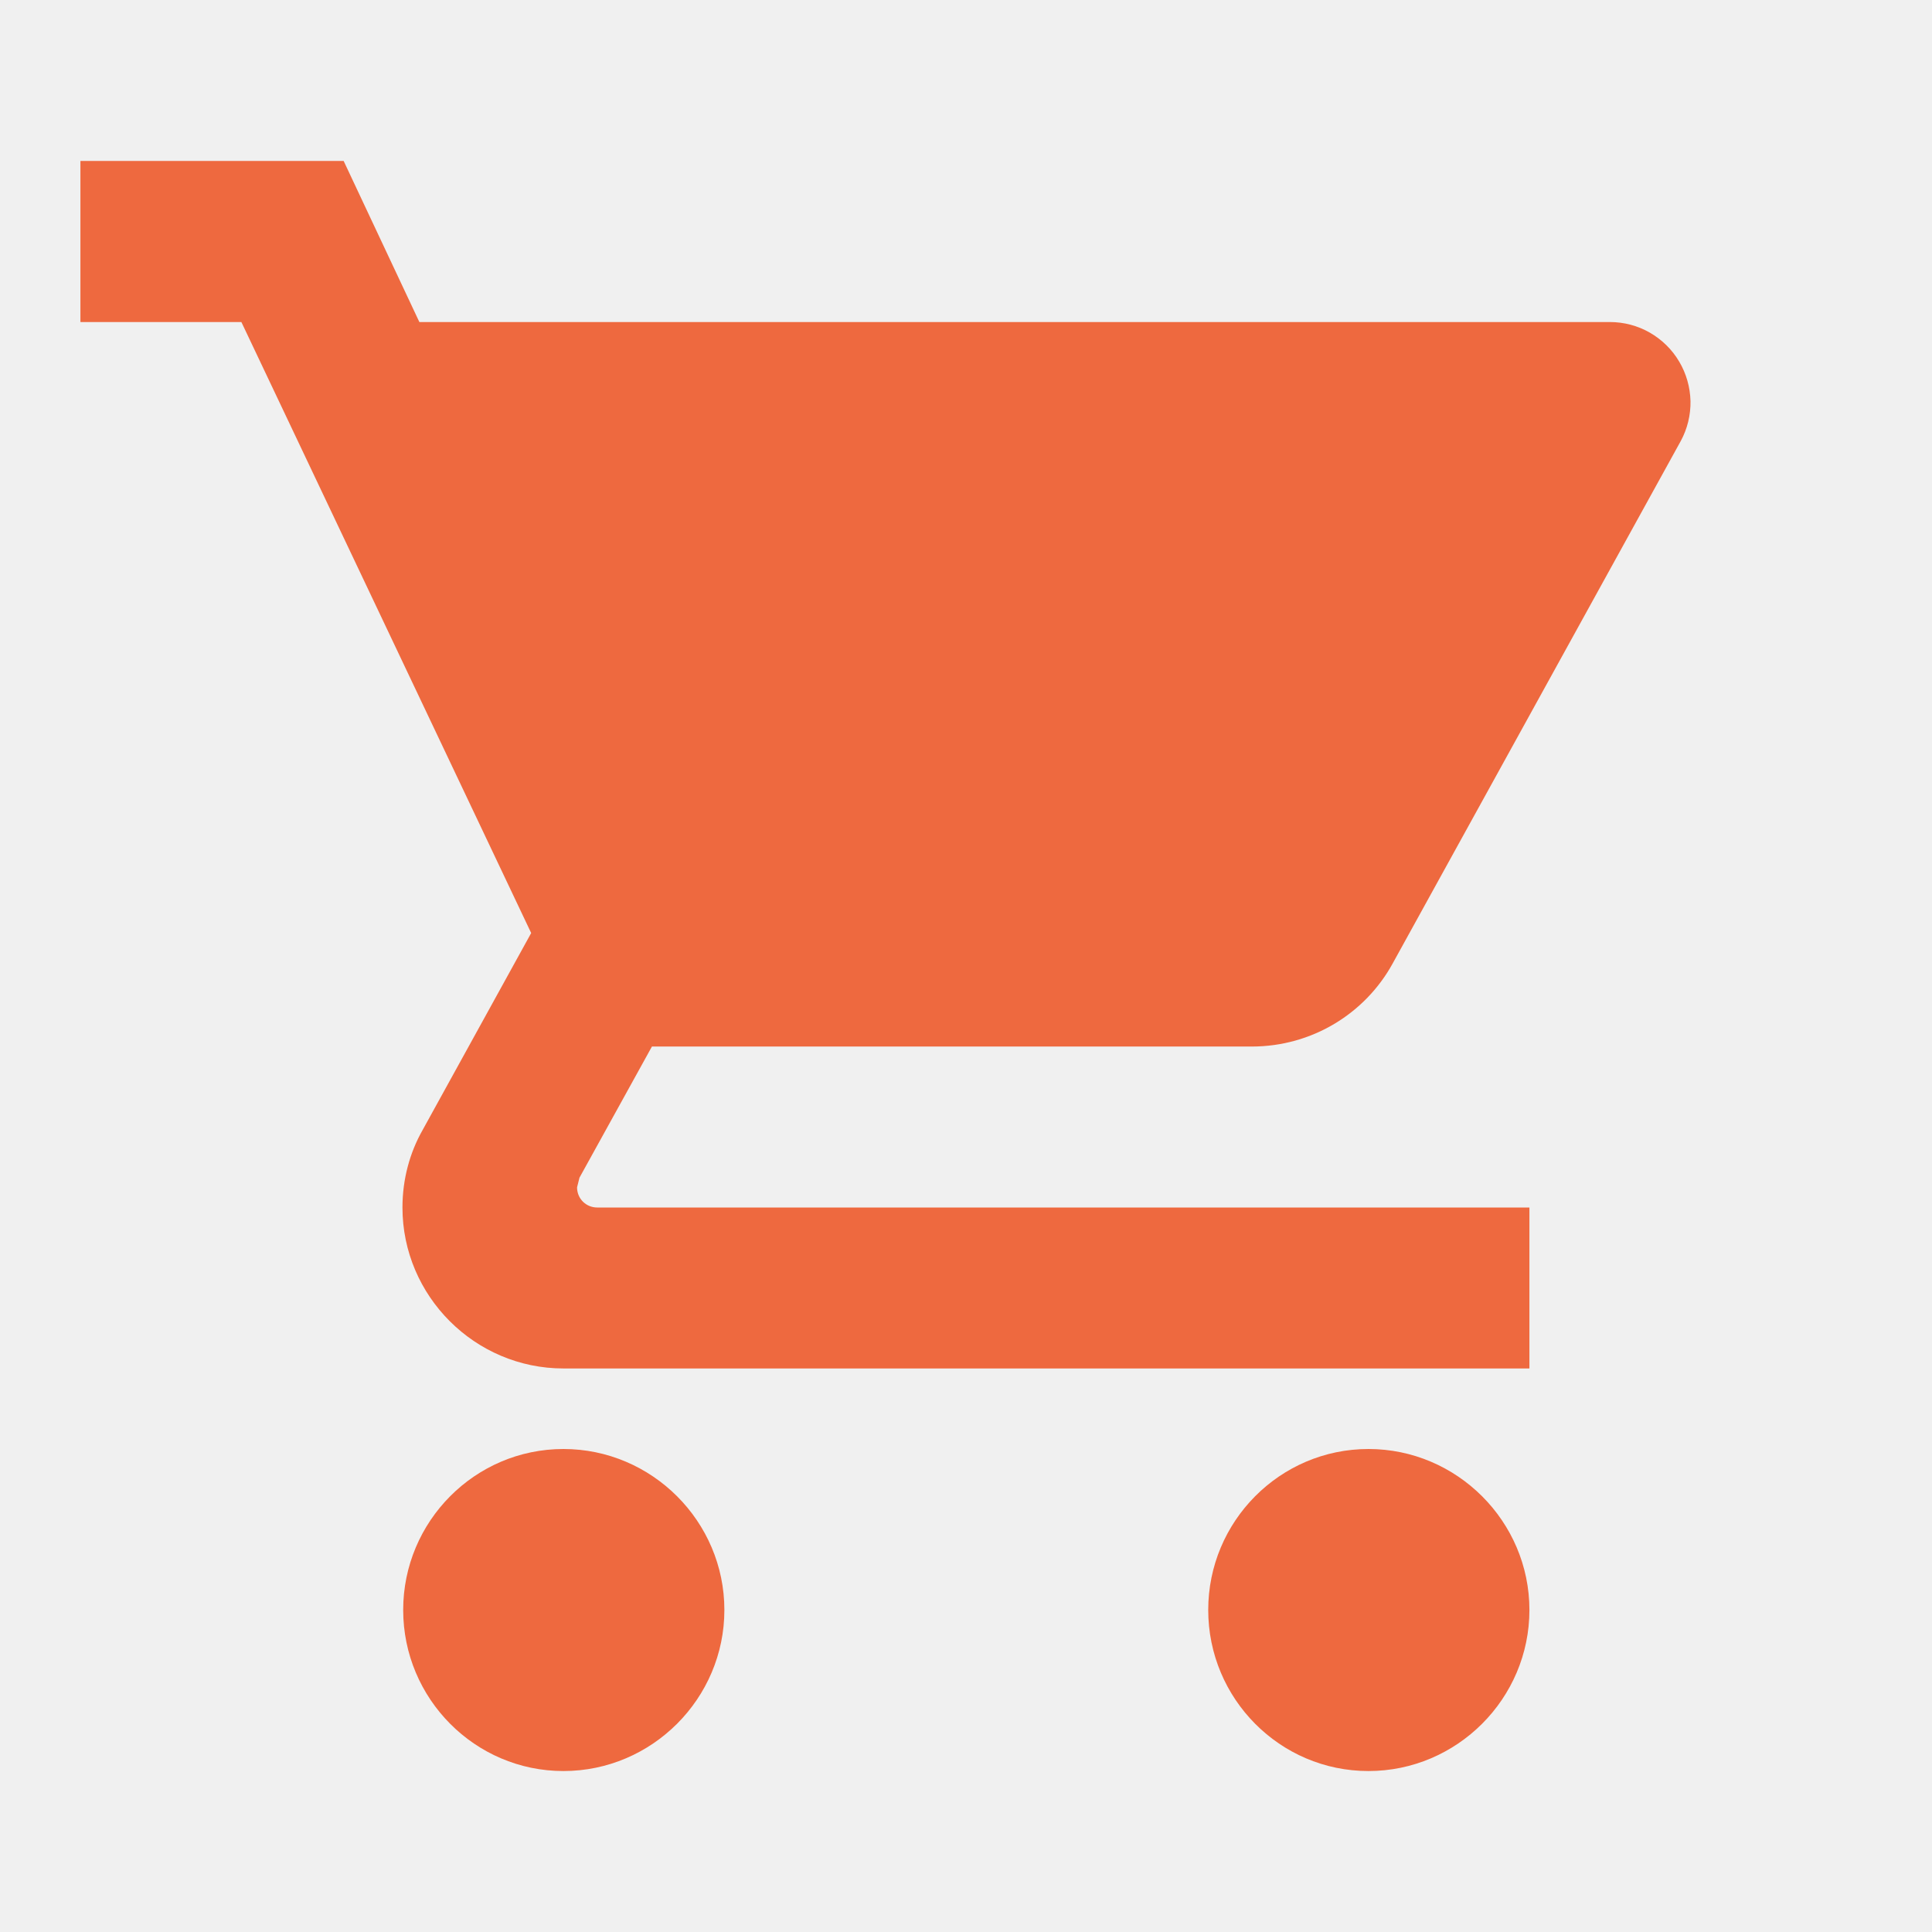
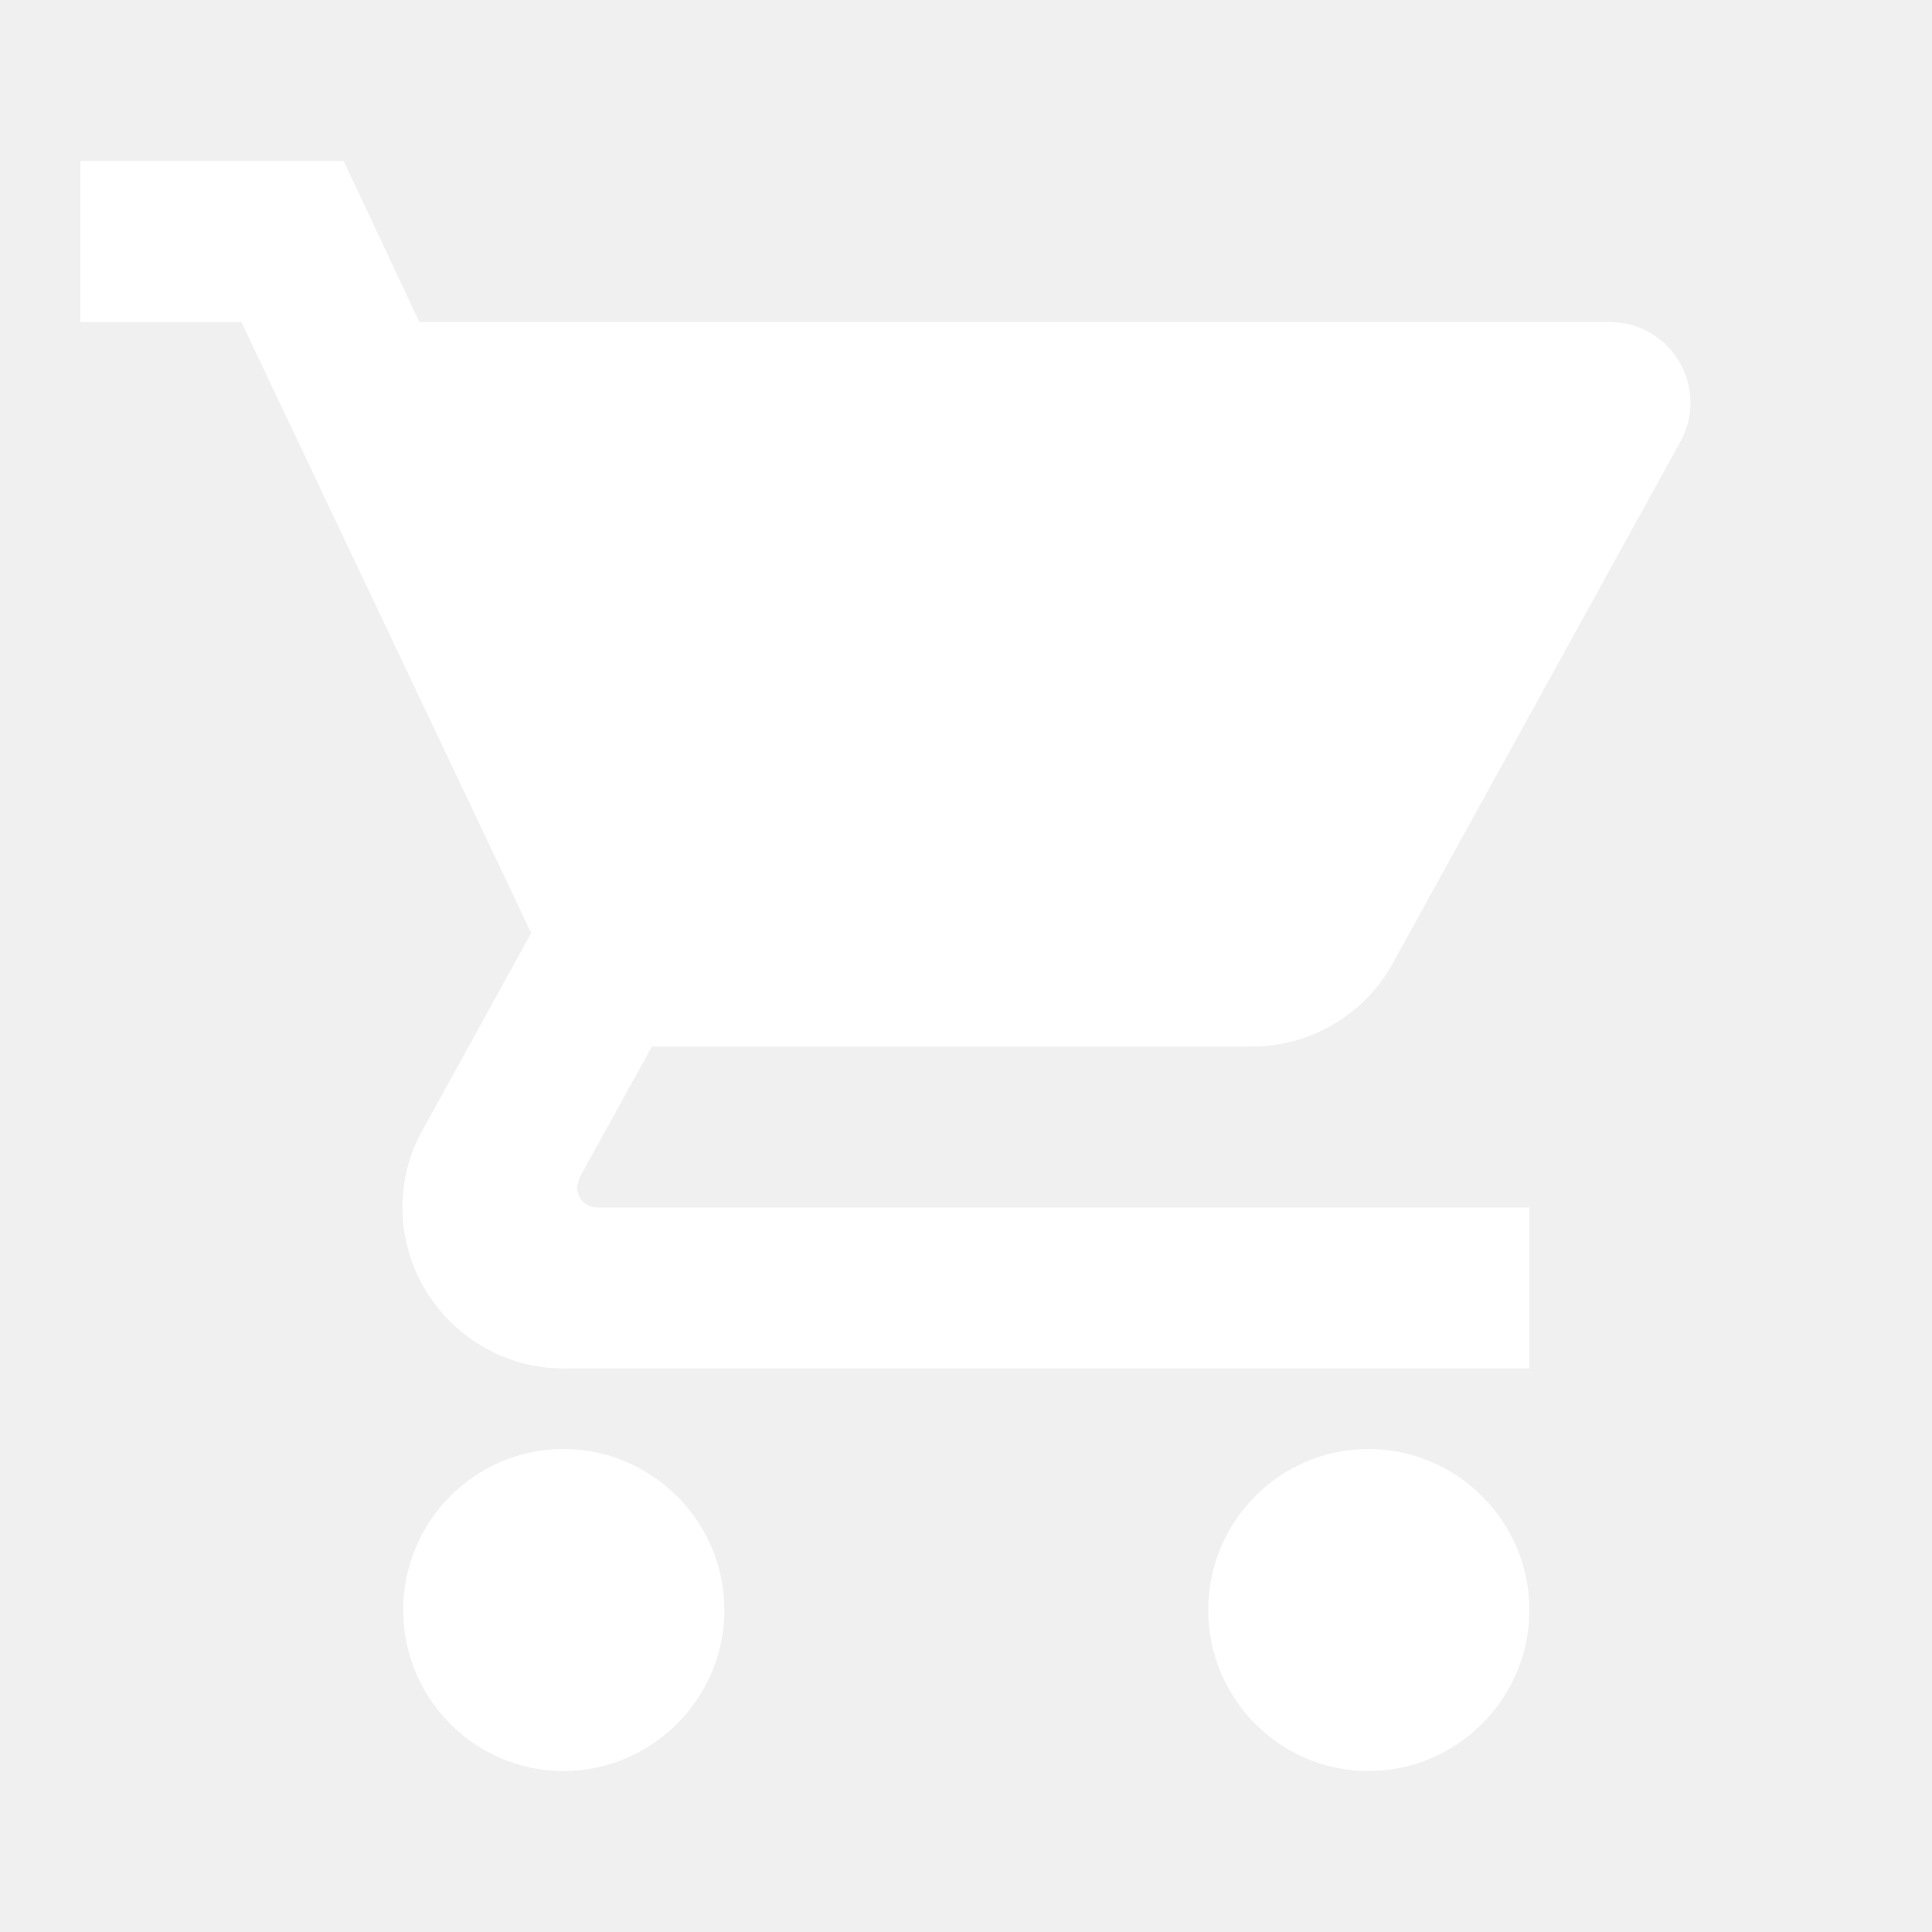
<svg xmlns="http://www.w3.org/2000/svg" width="16" height="16" viewBox="0 0 16 16" fill="none">
-   <path d="M4.666 12C3.933 12 3.339 12.6 3.339 13.333C3.339 14.067 3.933 14.667 4.666 14.667C5.399 14.667 5.999 14.067 5.999 13.333C5.999 12.6 5.399 12 4.666 12ZM0.666 1.333V2.667H1.999L4.399 7.727L3.499 9.36C3.393 9.547 3.333 9.767 3.333 10C3.333 10.733 3.933 11.333 4.666 11.333H12.666V10H4.946C4.853 10 4.779 9.927 4.779 9.833L4.799 9.753L5.399 8.667H10.366C10.866 8.667 11.306 8.393 11.533 7.98L13.919 3.653C13.974 3.552 14.002 3.437 14 3.322C13.997 3.206 13.965 3.093 13.906 2.994C13.847 2.894 13.763 2.812 13.662 2.754C13.562 2.697 13.448 2.667 13.333 2.667H3.473L2.846 1.333H0.666ZM11.333 12C10.599 12 10.006 12.6 10.006 13.333C10.006 14.067 10.599 14.667 11.333 14.667C12.066 14.667 12.666 14.067 12.666 13.333C12.666 12.6 12.066 12 11.333 12Z" fill="#EE693F" />
+   <path d="M4.666 12C3.933 12 3.339 12.6 3.339 13.333C3.339 14.067 3.933 14.667 4.666 14.667C5.399 14.667 5.999 14.067 5.999 13.333C5.999 12.6 5.399 12 4.666 12ZM0.666 1.333V2.667H1.999L4.399 7.727L3.499 9.36C3.393 9.547 3.333 9.767 3.333 10C3.333 10.733 3.933 11.333 4.666 11.333H12.666V10H4.946C4.853 10 4.779 9.927 4.779 9.833L4.799 9.753L5.399 8.667H10.366C10.866 8.667 11.306 8.393 11.533 7.98L13.919 3.653C13.974 3.552 14.002 3.437 14 3.322C13.997 3.206 13.965 3.093 13.906 2.994C13.847 2.894 13.763 2.812 13.662 2.754C13.562 2.697 13.448 2.667 13.333 2.667H3.473L2.846 1.333H0.666ZM11.333 12C10.599 12 10.006 12.6 10.006 13.333C10.006 14.067 10.599 14.667 11.333 14.667C12.066 14.667 12.666 14.067 12.666 13.333C12.666 12.6 12.066 12 11.333 12Z" fill="white" />
</svg>
